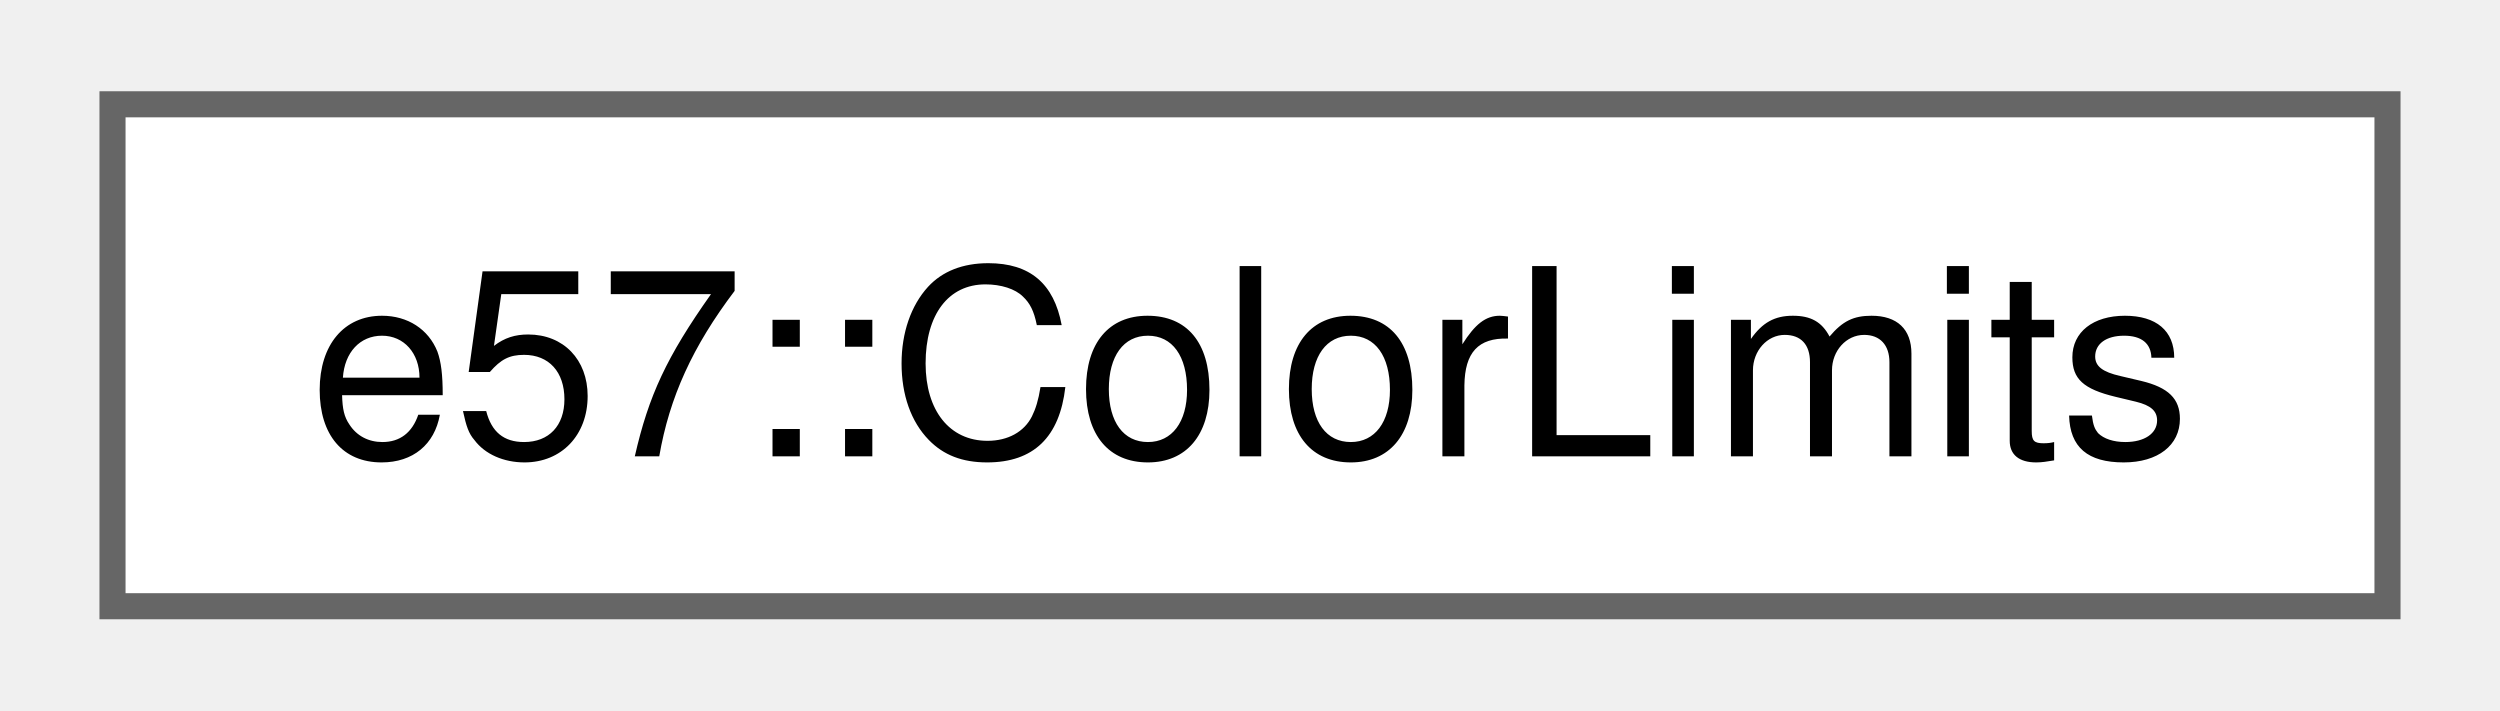
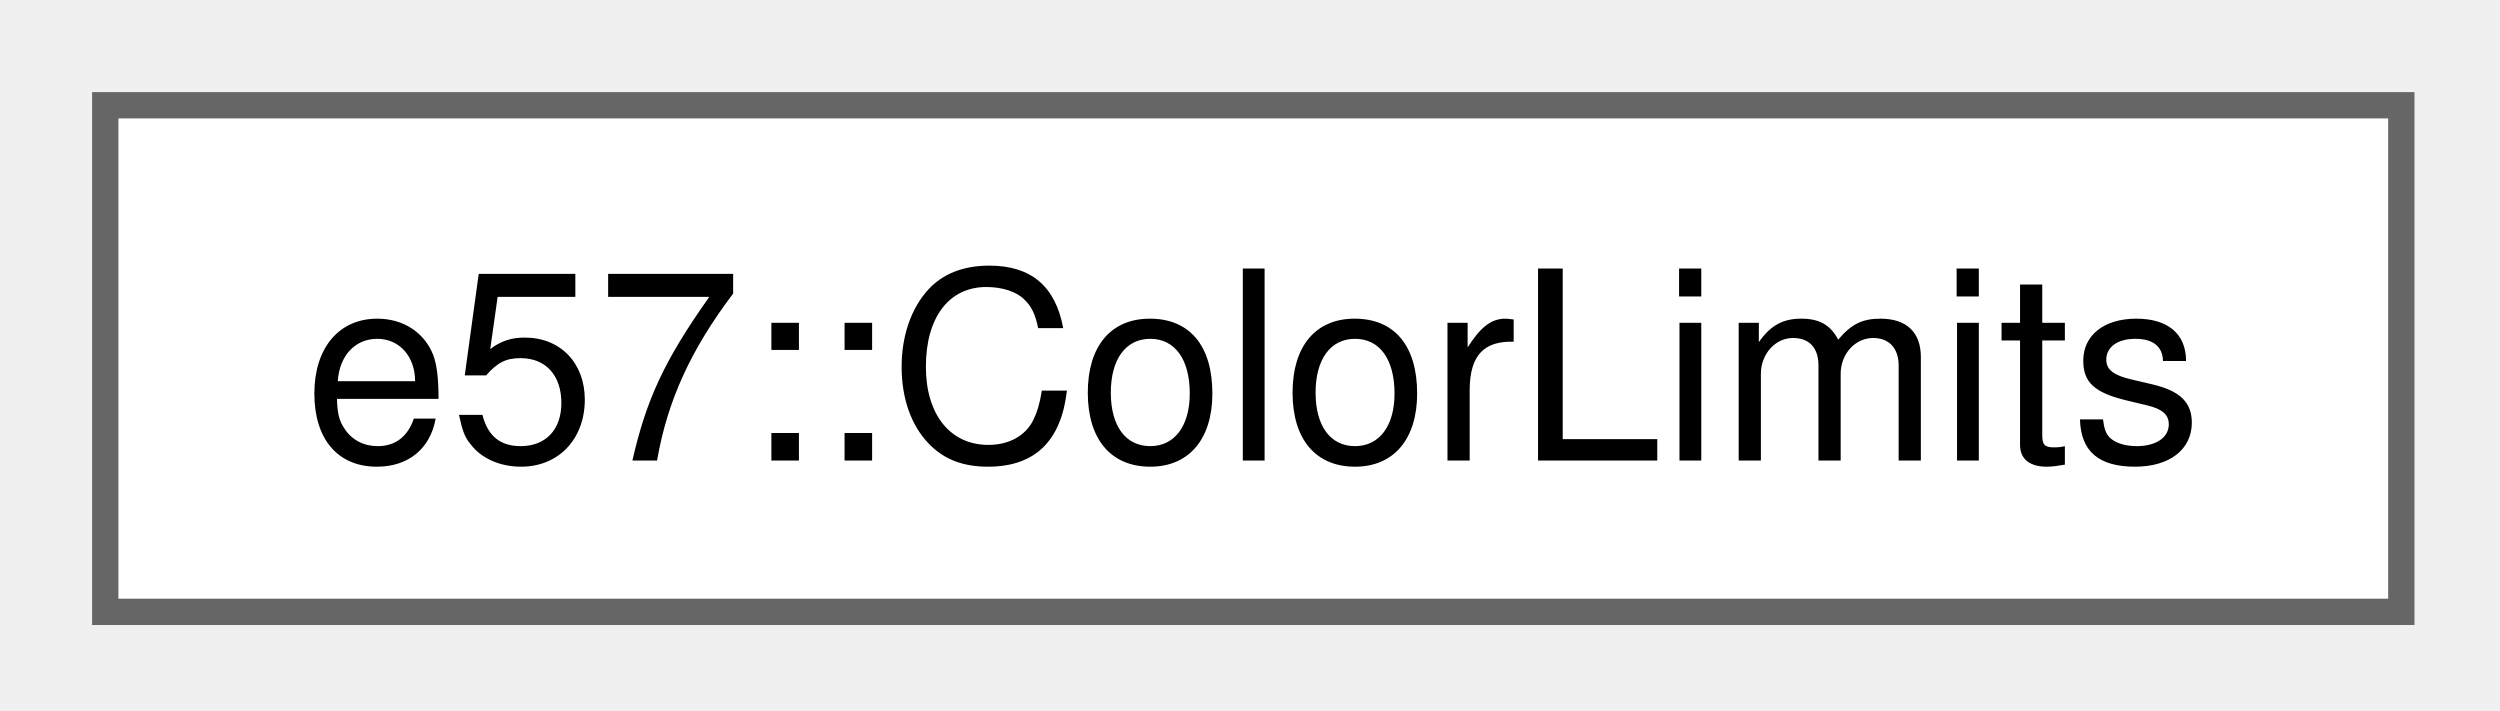
- <svg xmlns="http://www.w3.org/2000/svg" xmlns:xlink="http://www.w3.org/1999/xlink" width="95pt" height="27pt" viewBox="0.00 0.00 95.25 27.25">
+ <svg xmlns="http://www.w3.org/2000/svg" xmlns:xlink="http://www.w3.org/1999/xlink" width="95pt" height="27pt" viewBox="0.00 0.00 95.00 27.00">
  <g id="graph0" class="graph" transform="scale(1 1) rotate(0) translate(4 23.25)">
-     <g id="node1" class="node">
-       <g id="a_node1">
+     <g id="Node000000" class="node">
+       <g id="a_Node000000">
        <a xlink:href="dc/dc8/structe57_1_1_color_limits.html" target="_top" xlink:title="Specifies the limits for the value of red, green, and blue color that a sensor is capable of producin...">
          <polygon fill="white" stroke="#666666" points="87.25,-19.25 0,-19.25 0,0 87.25,0 87.25,-19.25" />
-           <text text-anchor="middle" x="43.62" y="-5.75" font-family="Helvetica,sans-Serif" font-size="10.00">e57::ColorLimits</text>
+           <text xml:space="preserve" text-anchor="middle" x="43.62" y="-5.75" font-family="Helvetica,sans-Serif" font-size="10.00">e57::ColorLimits</text>
        </a>
      </g>
    </g>
  </g>
</svg>
